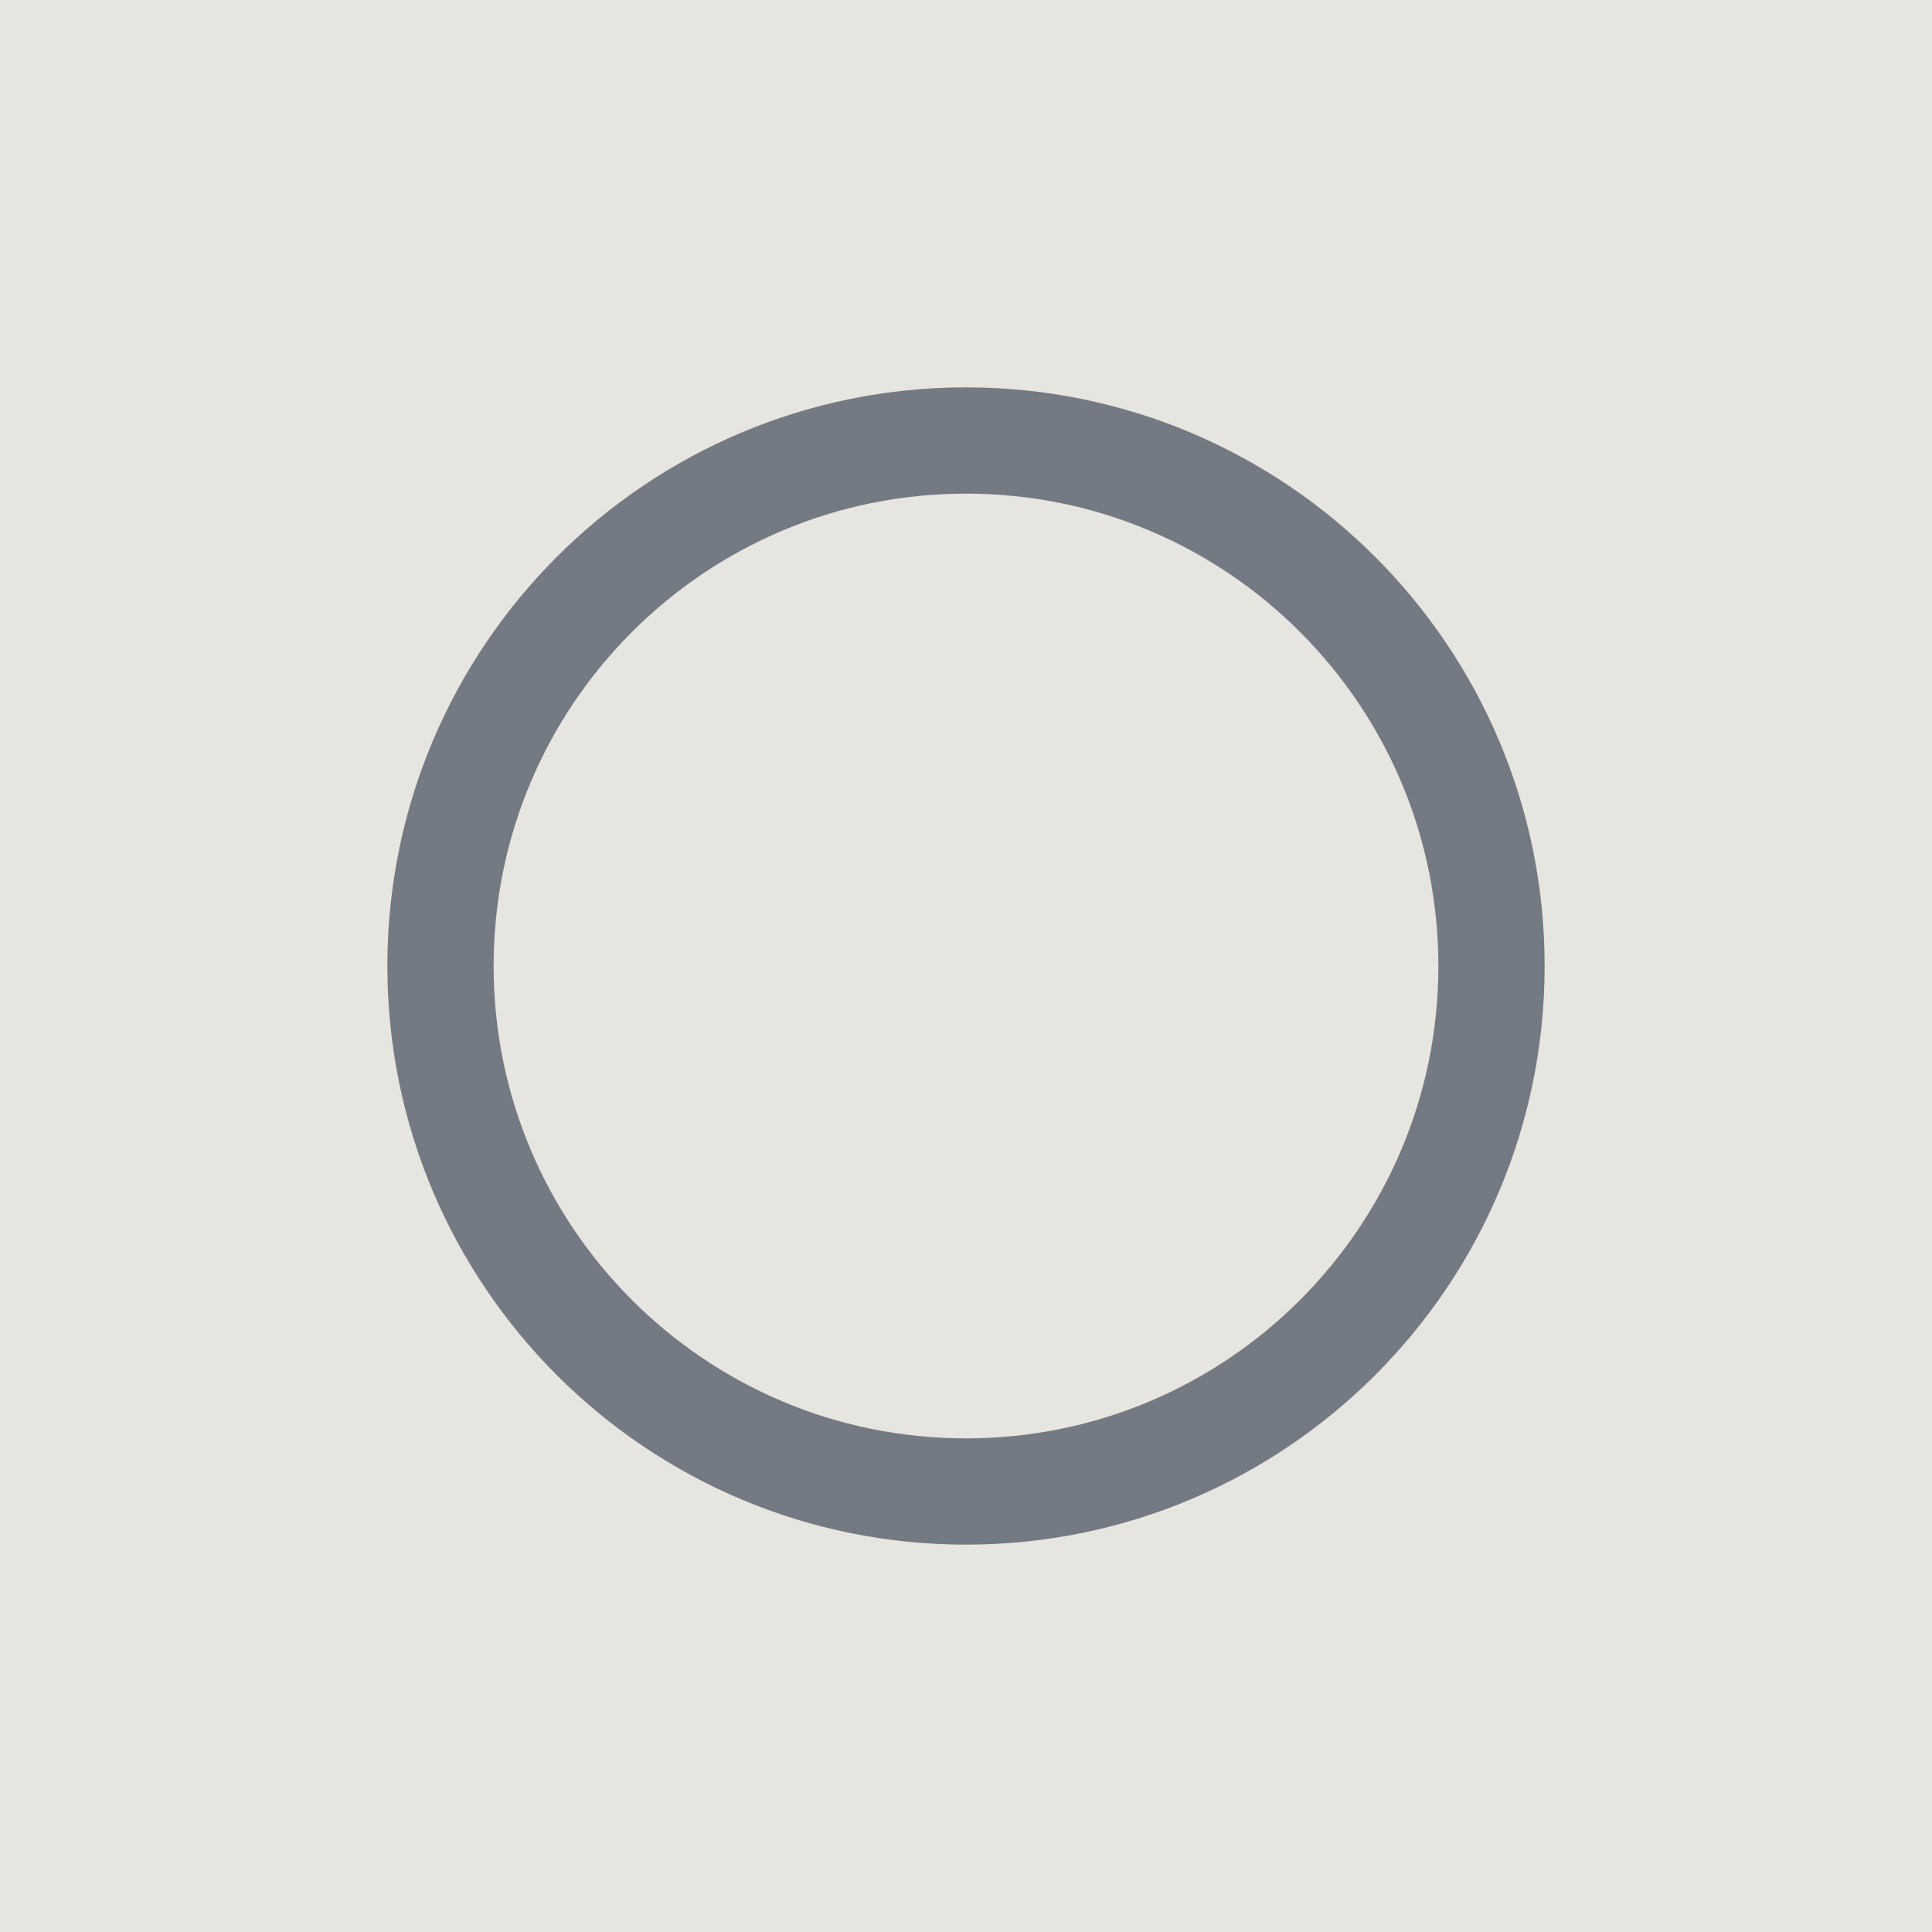
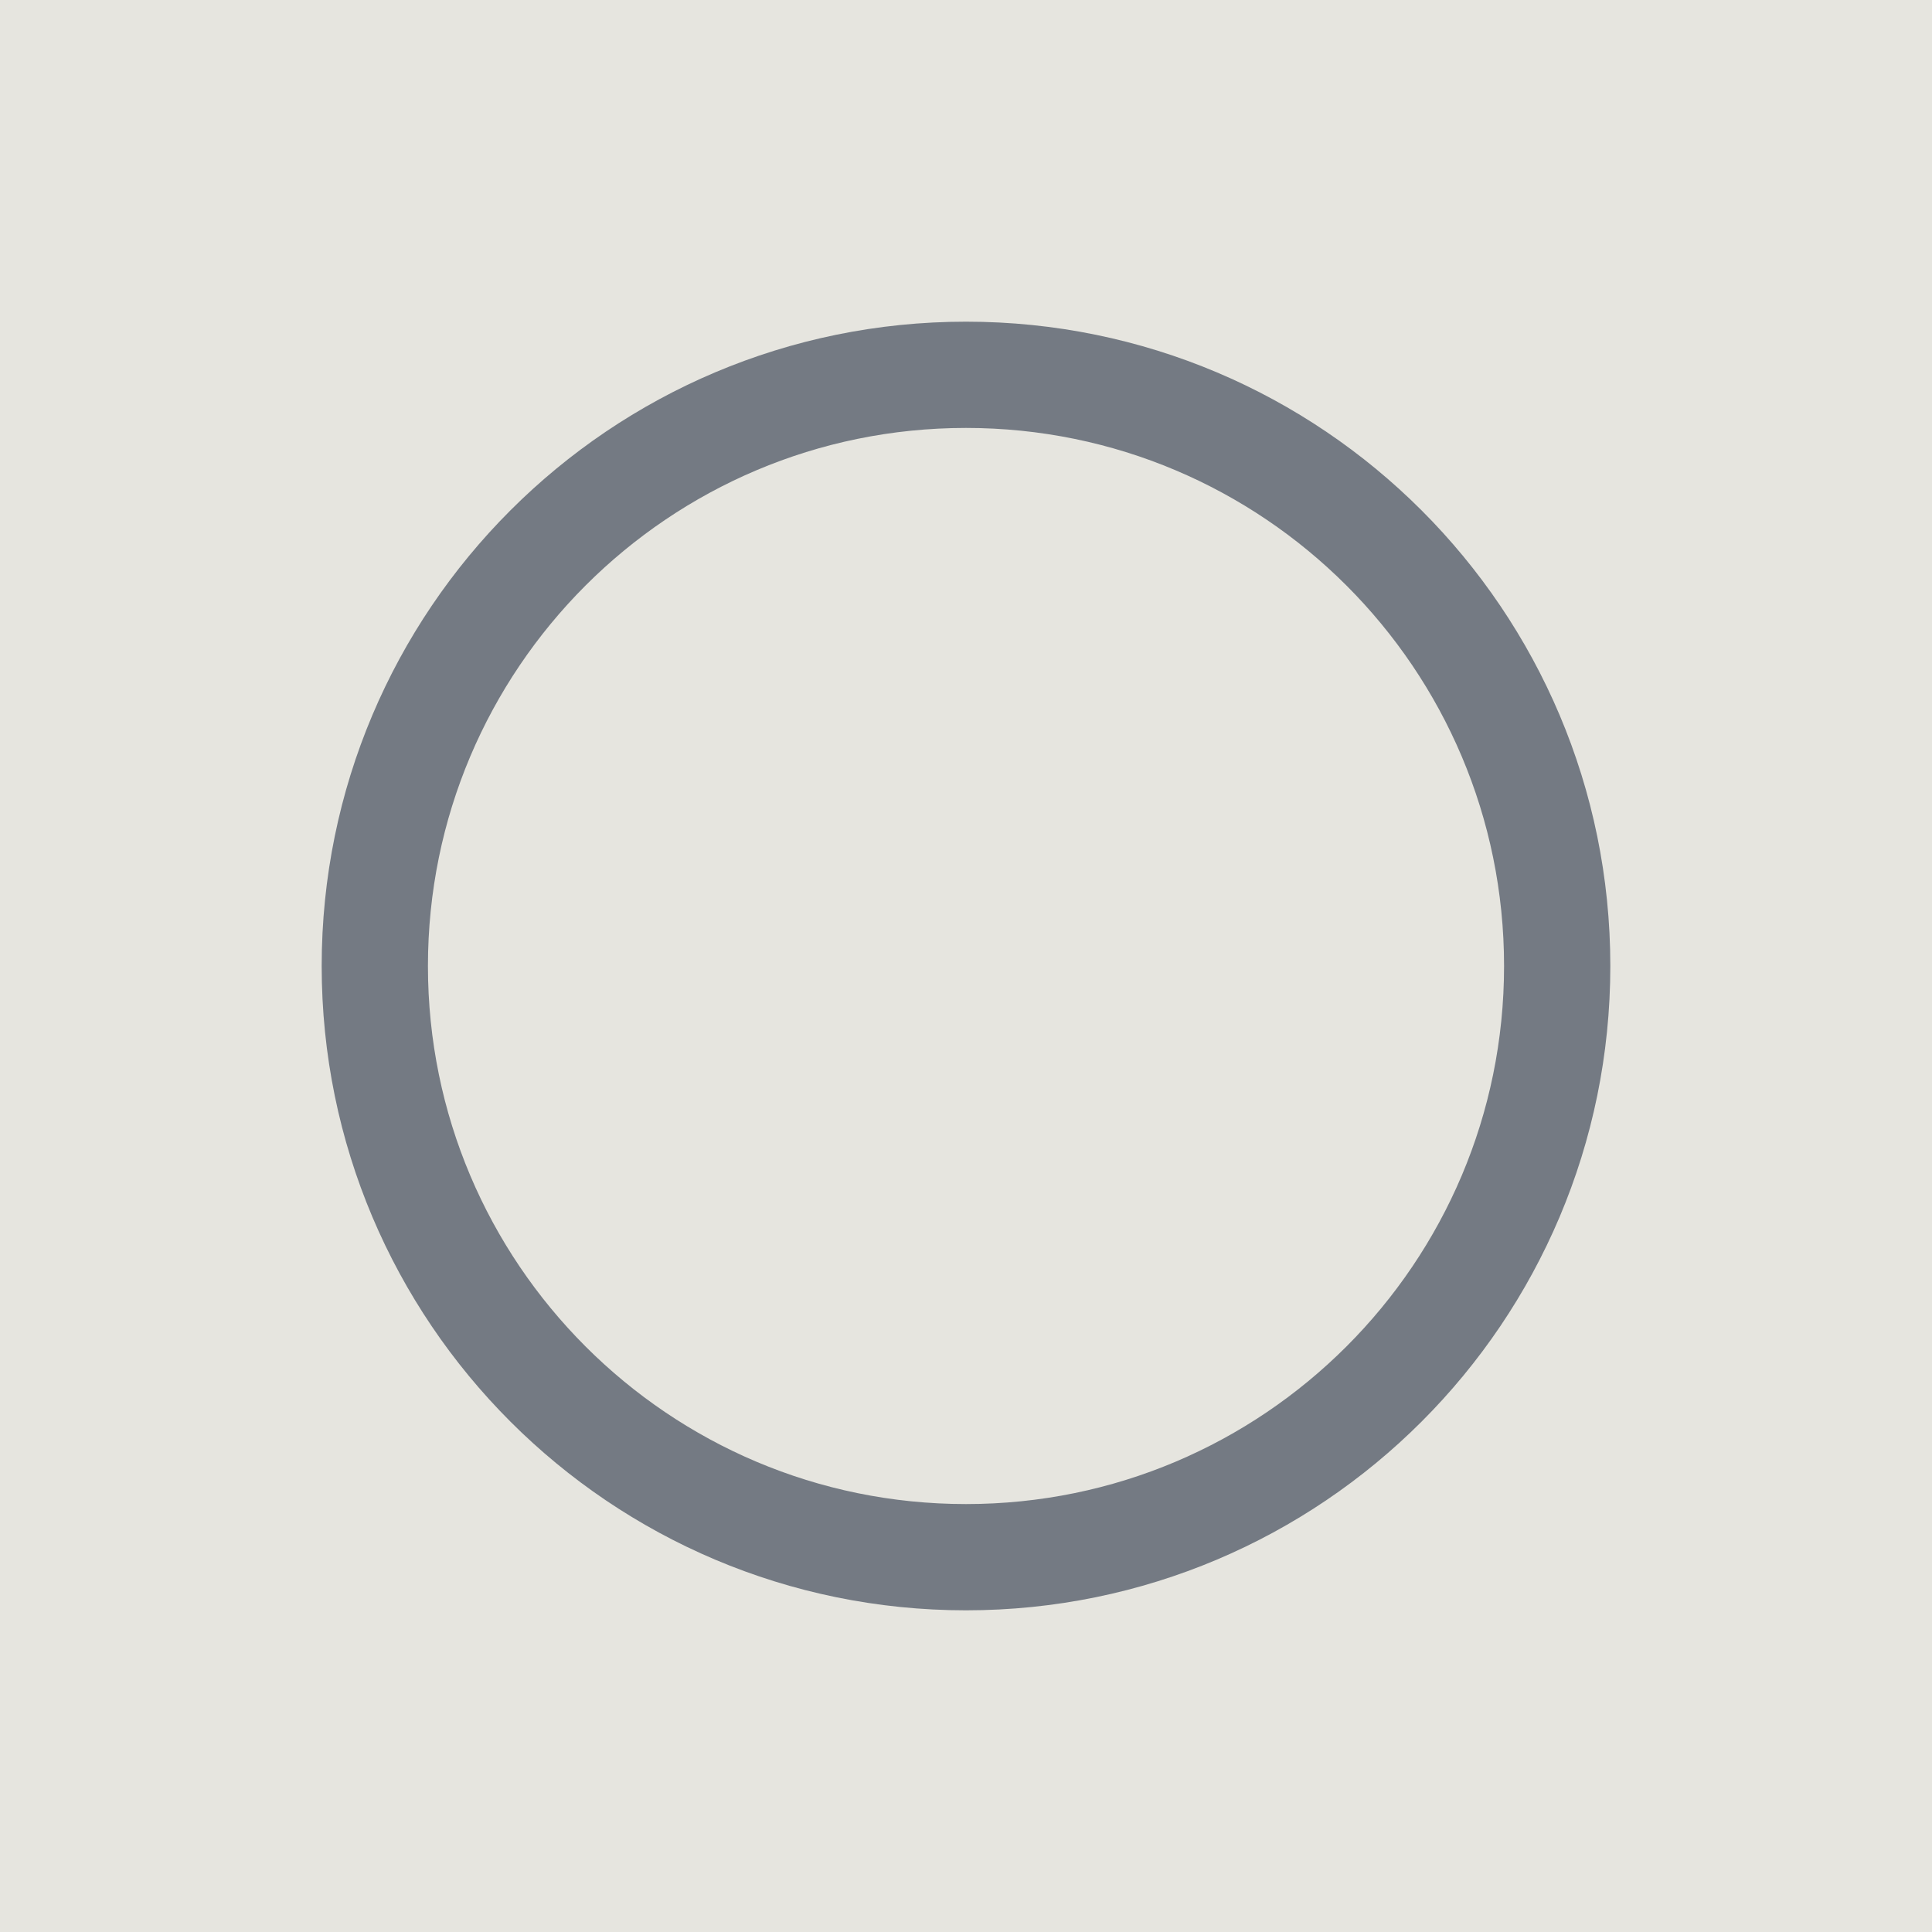
<svg xmlns="http://www.w3.org/2000/svg" width="1024" height="1024" viewBox="0 0 1024 1024">
  <defs />
  <rect x="0" y="0" width="1024" height="1024" transform="matrix(1 0 0 1 0 0)" fill="#e6e5df" />
-   <path d="M790.528 512A278.528 278.528 0 0 1 233.472 512A278.528 278.528 0 0 1 790.528 512" transform="matrix(1 0 0 1 0 0)" fill="none" stroke="#747a83" stroke-width="56.32" stroke-linecap="round" stroke-linejoin="round" />
+   <path d="M825.344 512A313.344 313.344 0 0 1 198.656 512A313.344 313.344 0 0 1 825.344 512" transform="matrix(1 0 0 1 0 0)" fill="none" stroke="#747a83" stroke-width="56.32" stroke-linecap="round" stroke-linejoin="round" />
</svg>
